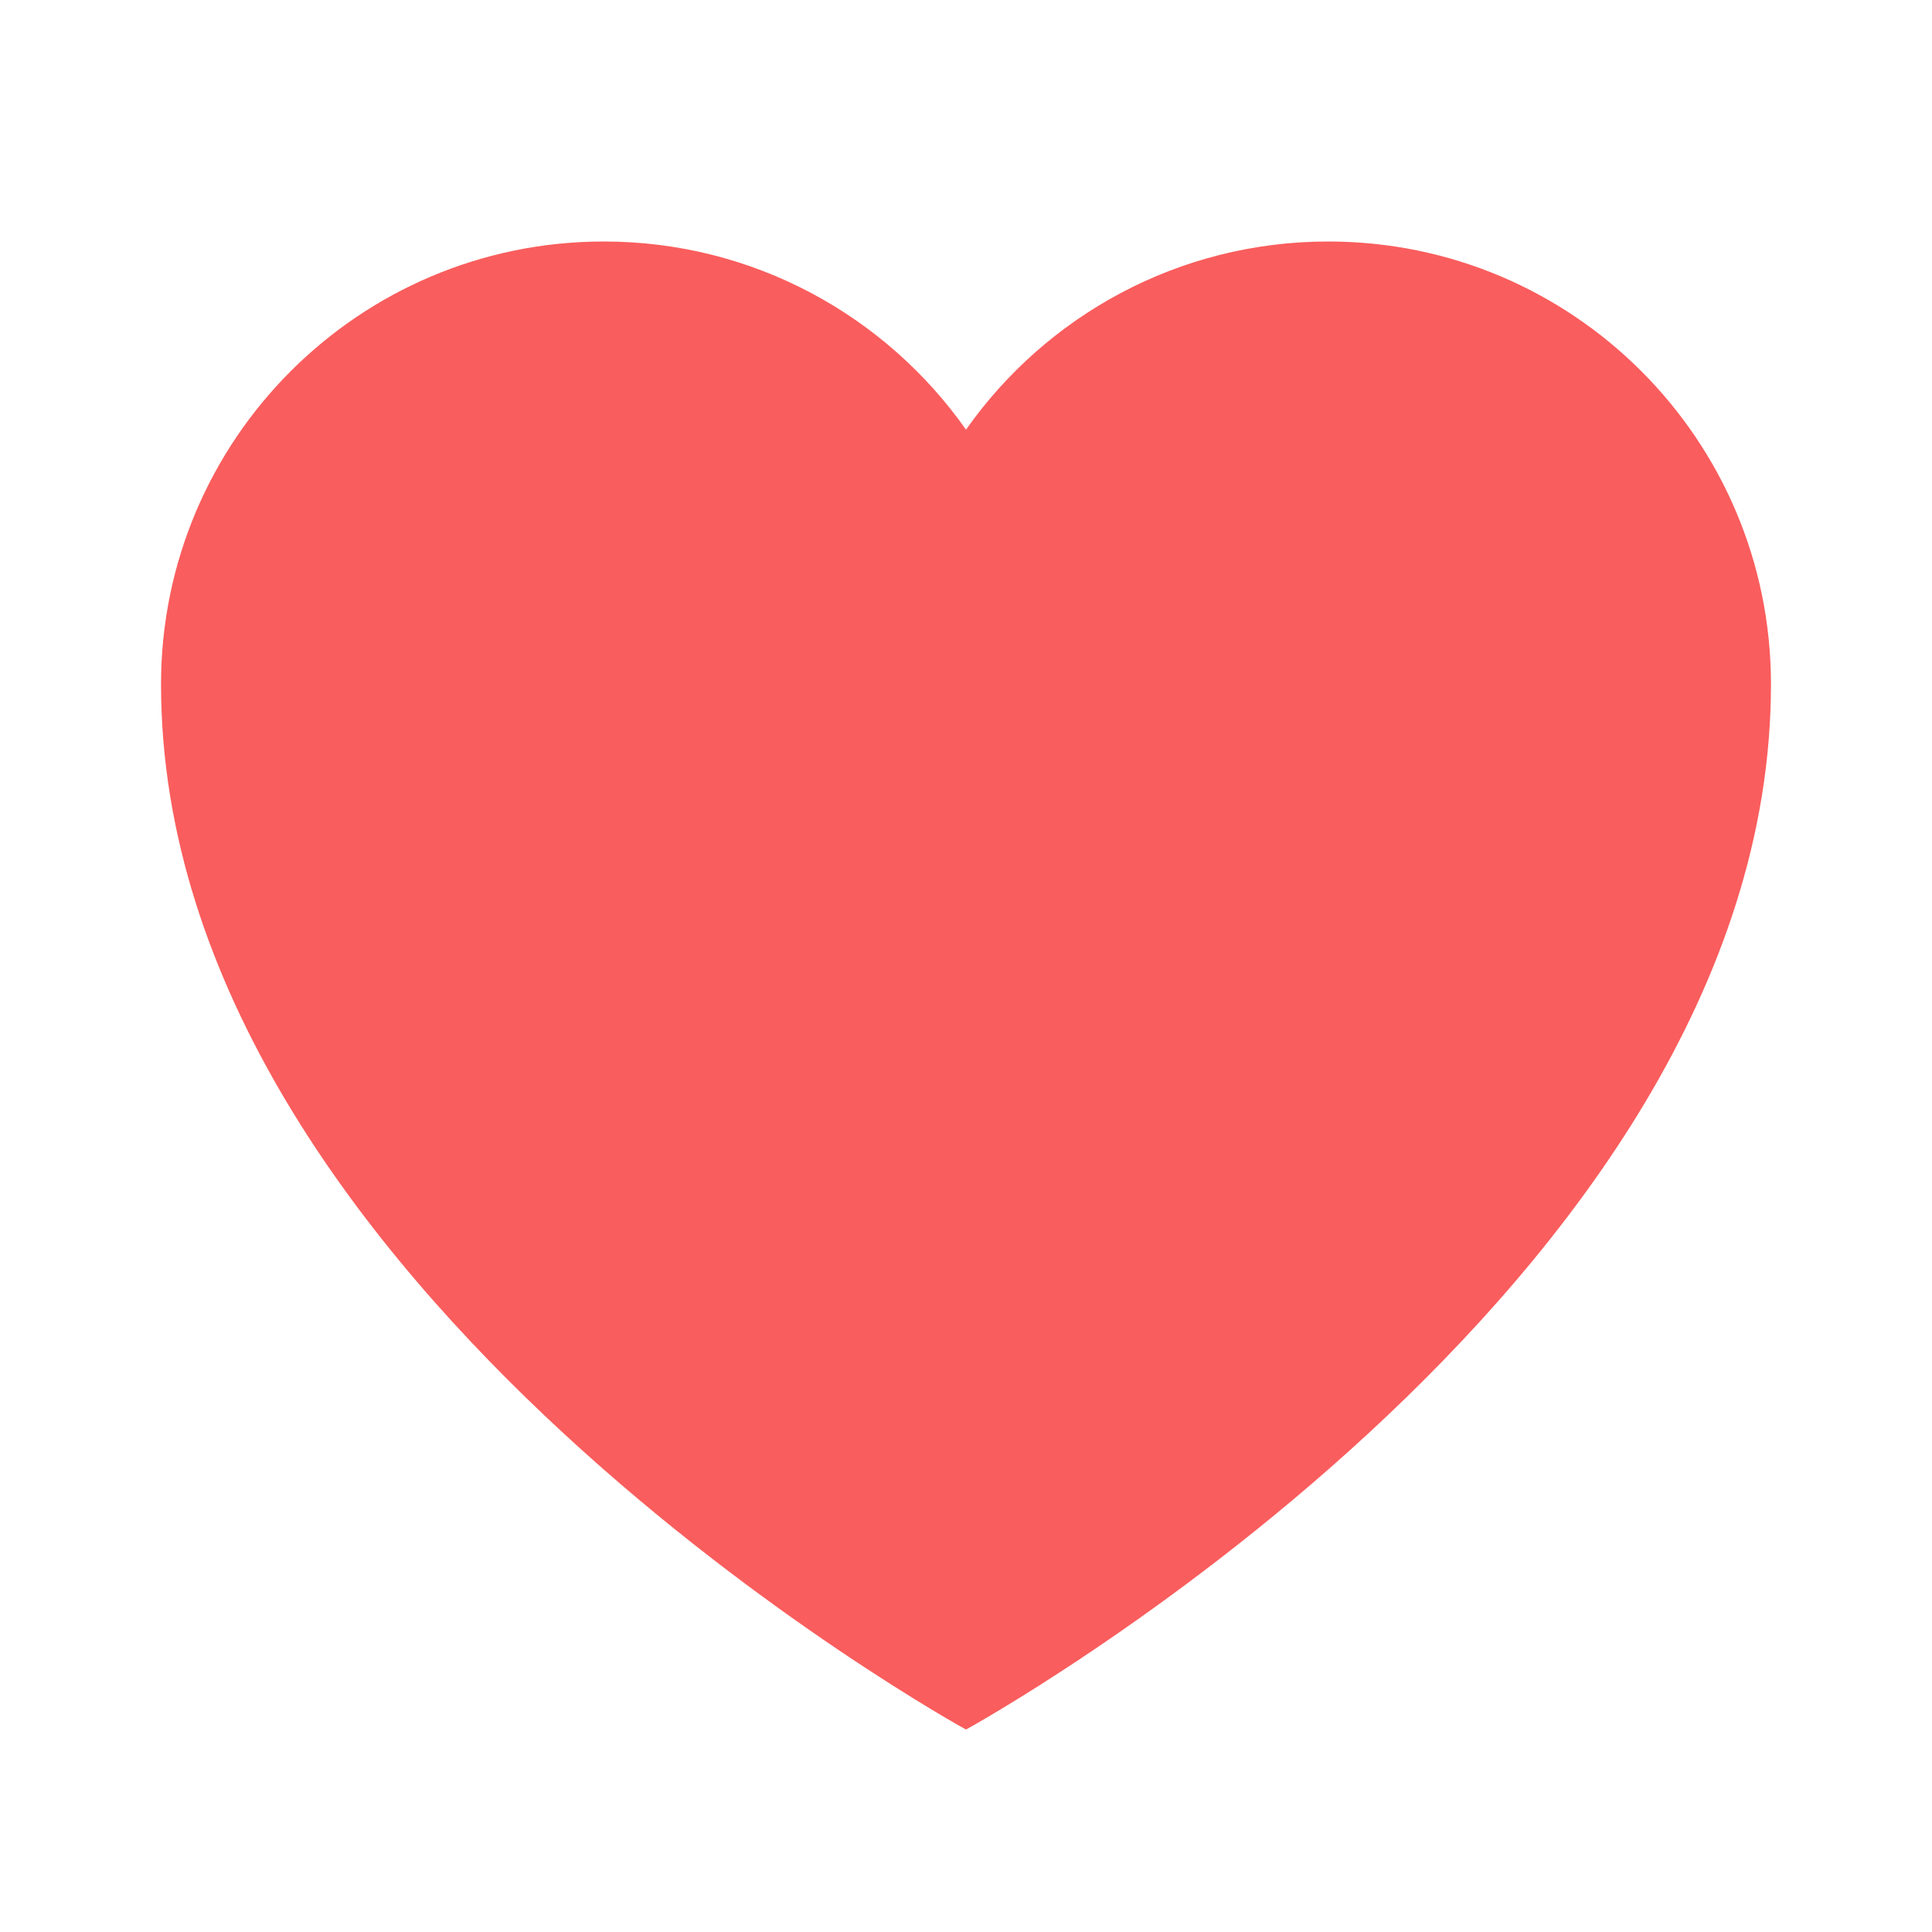
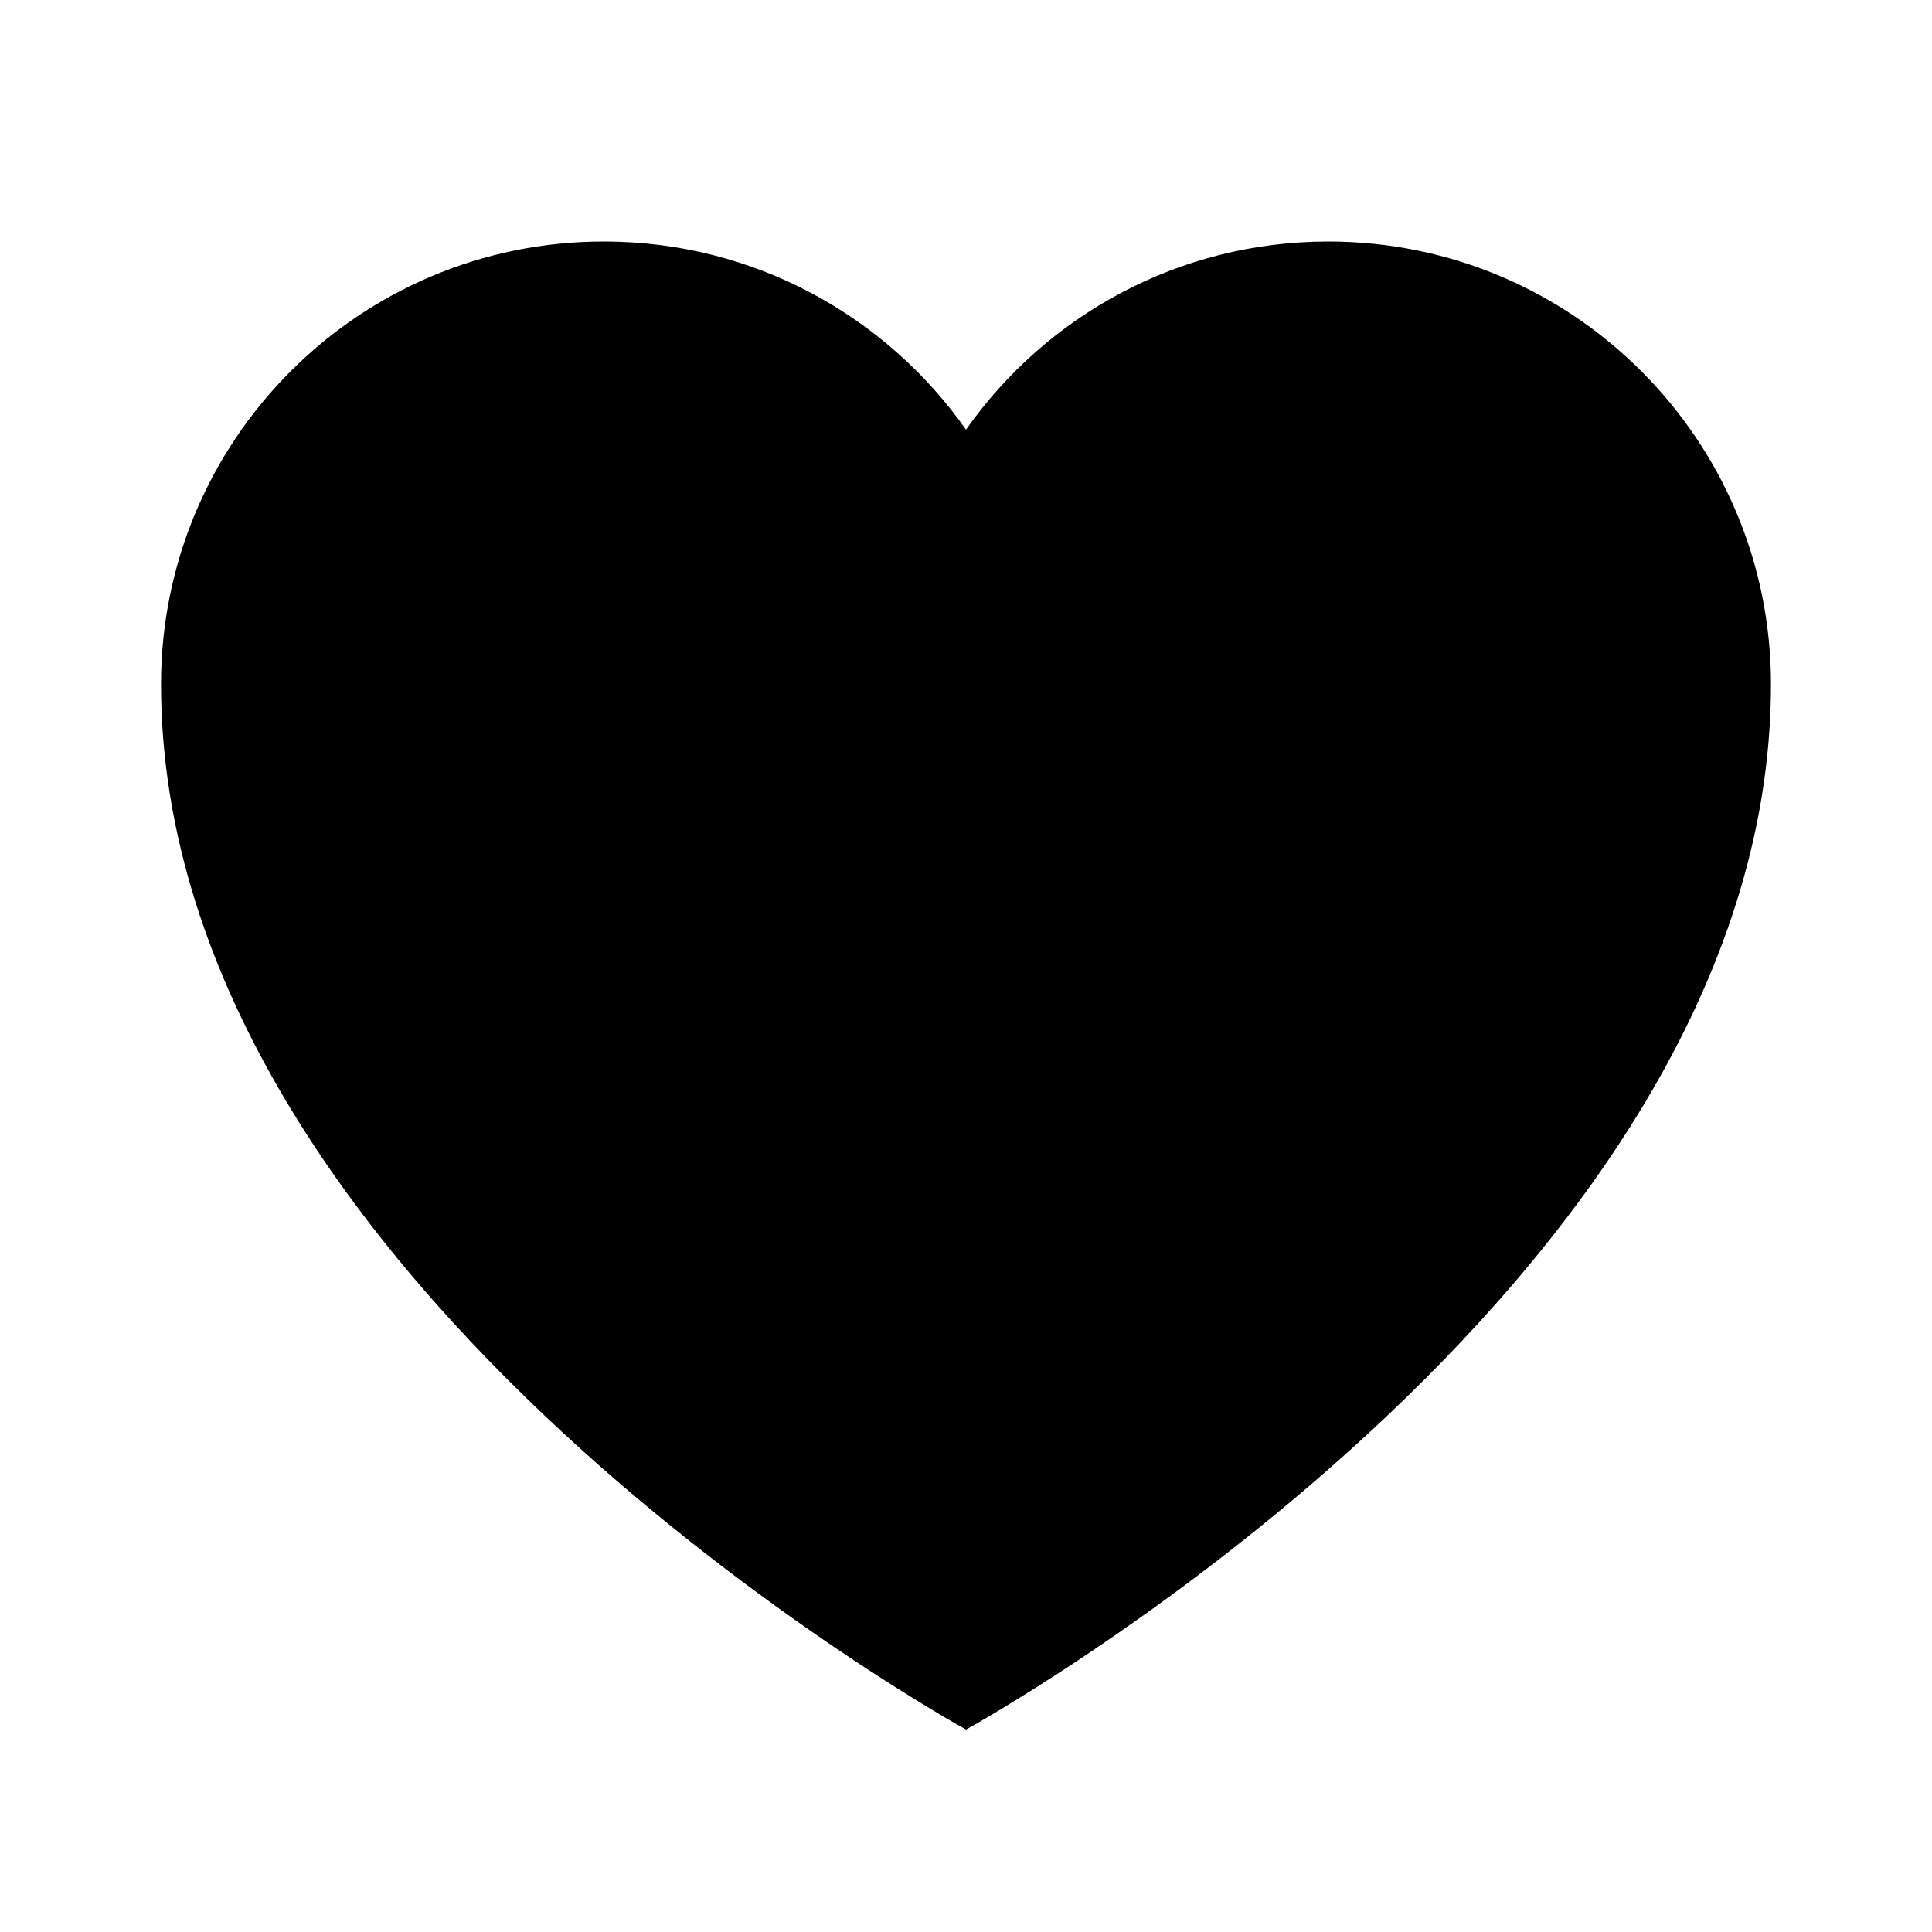
<svg xmlns="http://www.w3.org/2000/svg" width="23" height="23" viewBox="0 0 23 23" fill="none">
-   <path d="M1.917 8.146C1.917 5.235 4.277 2.875 7.188 2.875C8.97 2.875 10.546 3.76 11.5 5.115C12.454 3.76 14.03 2.875 15.813 2.875C18.724 2.875 21.083 5.235 21.083 8.146C21.083 15.333 11.5 20.59 11.5 20.59C11.5 20.59 1.917 15.333 1.917 8.146Z" fill="#FA5D5D" />
+   <path d="M1.917 8.146C1.917 5.235 4.277 2.875 7.188 2.875C8.97 2.875 10.546 3.76 11.5 5.115C12.454 3.76 14.03 2.875 15.813 2.875C18.724 2.875 21.083 5.235 21.083 8.146C21.083 15.333 11.5 20.59 11.5 20.59C11.5 20.59 1.917 15.333 1.917 8.146Z" fill="currentColor" />
</svg>
